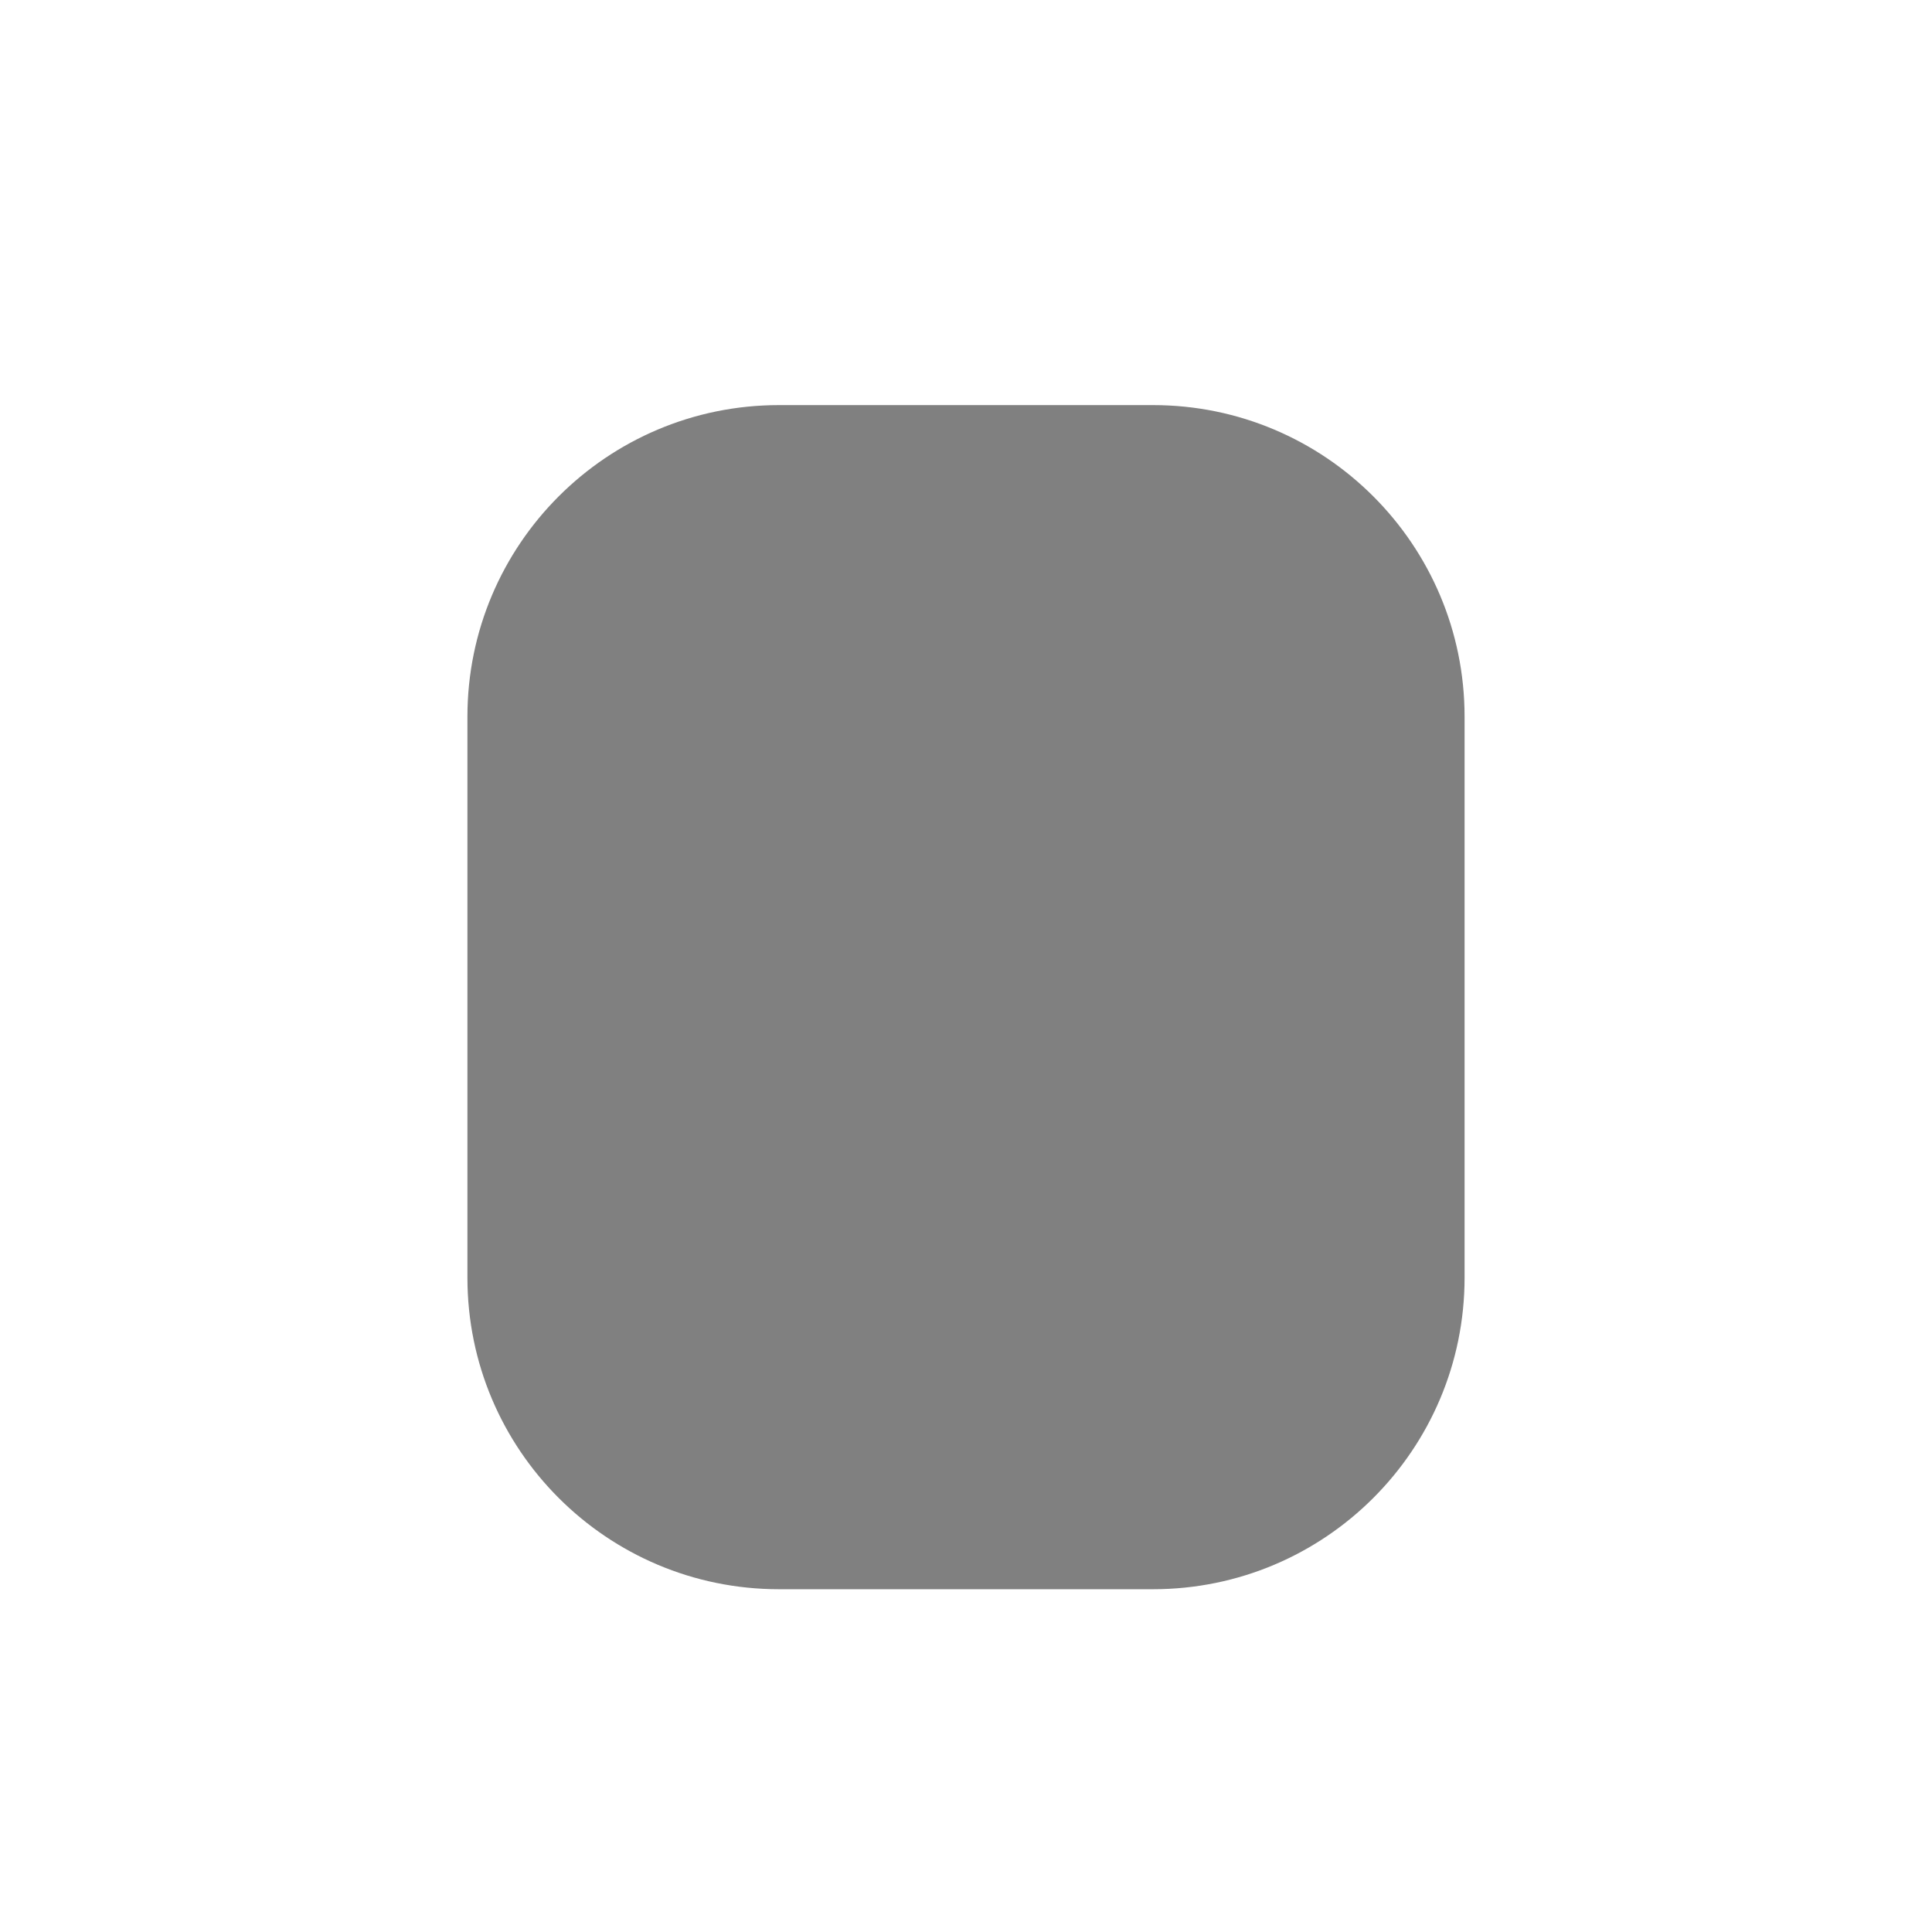
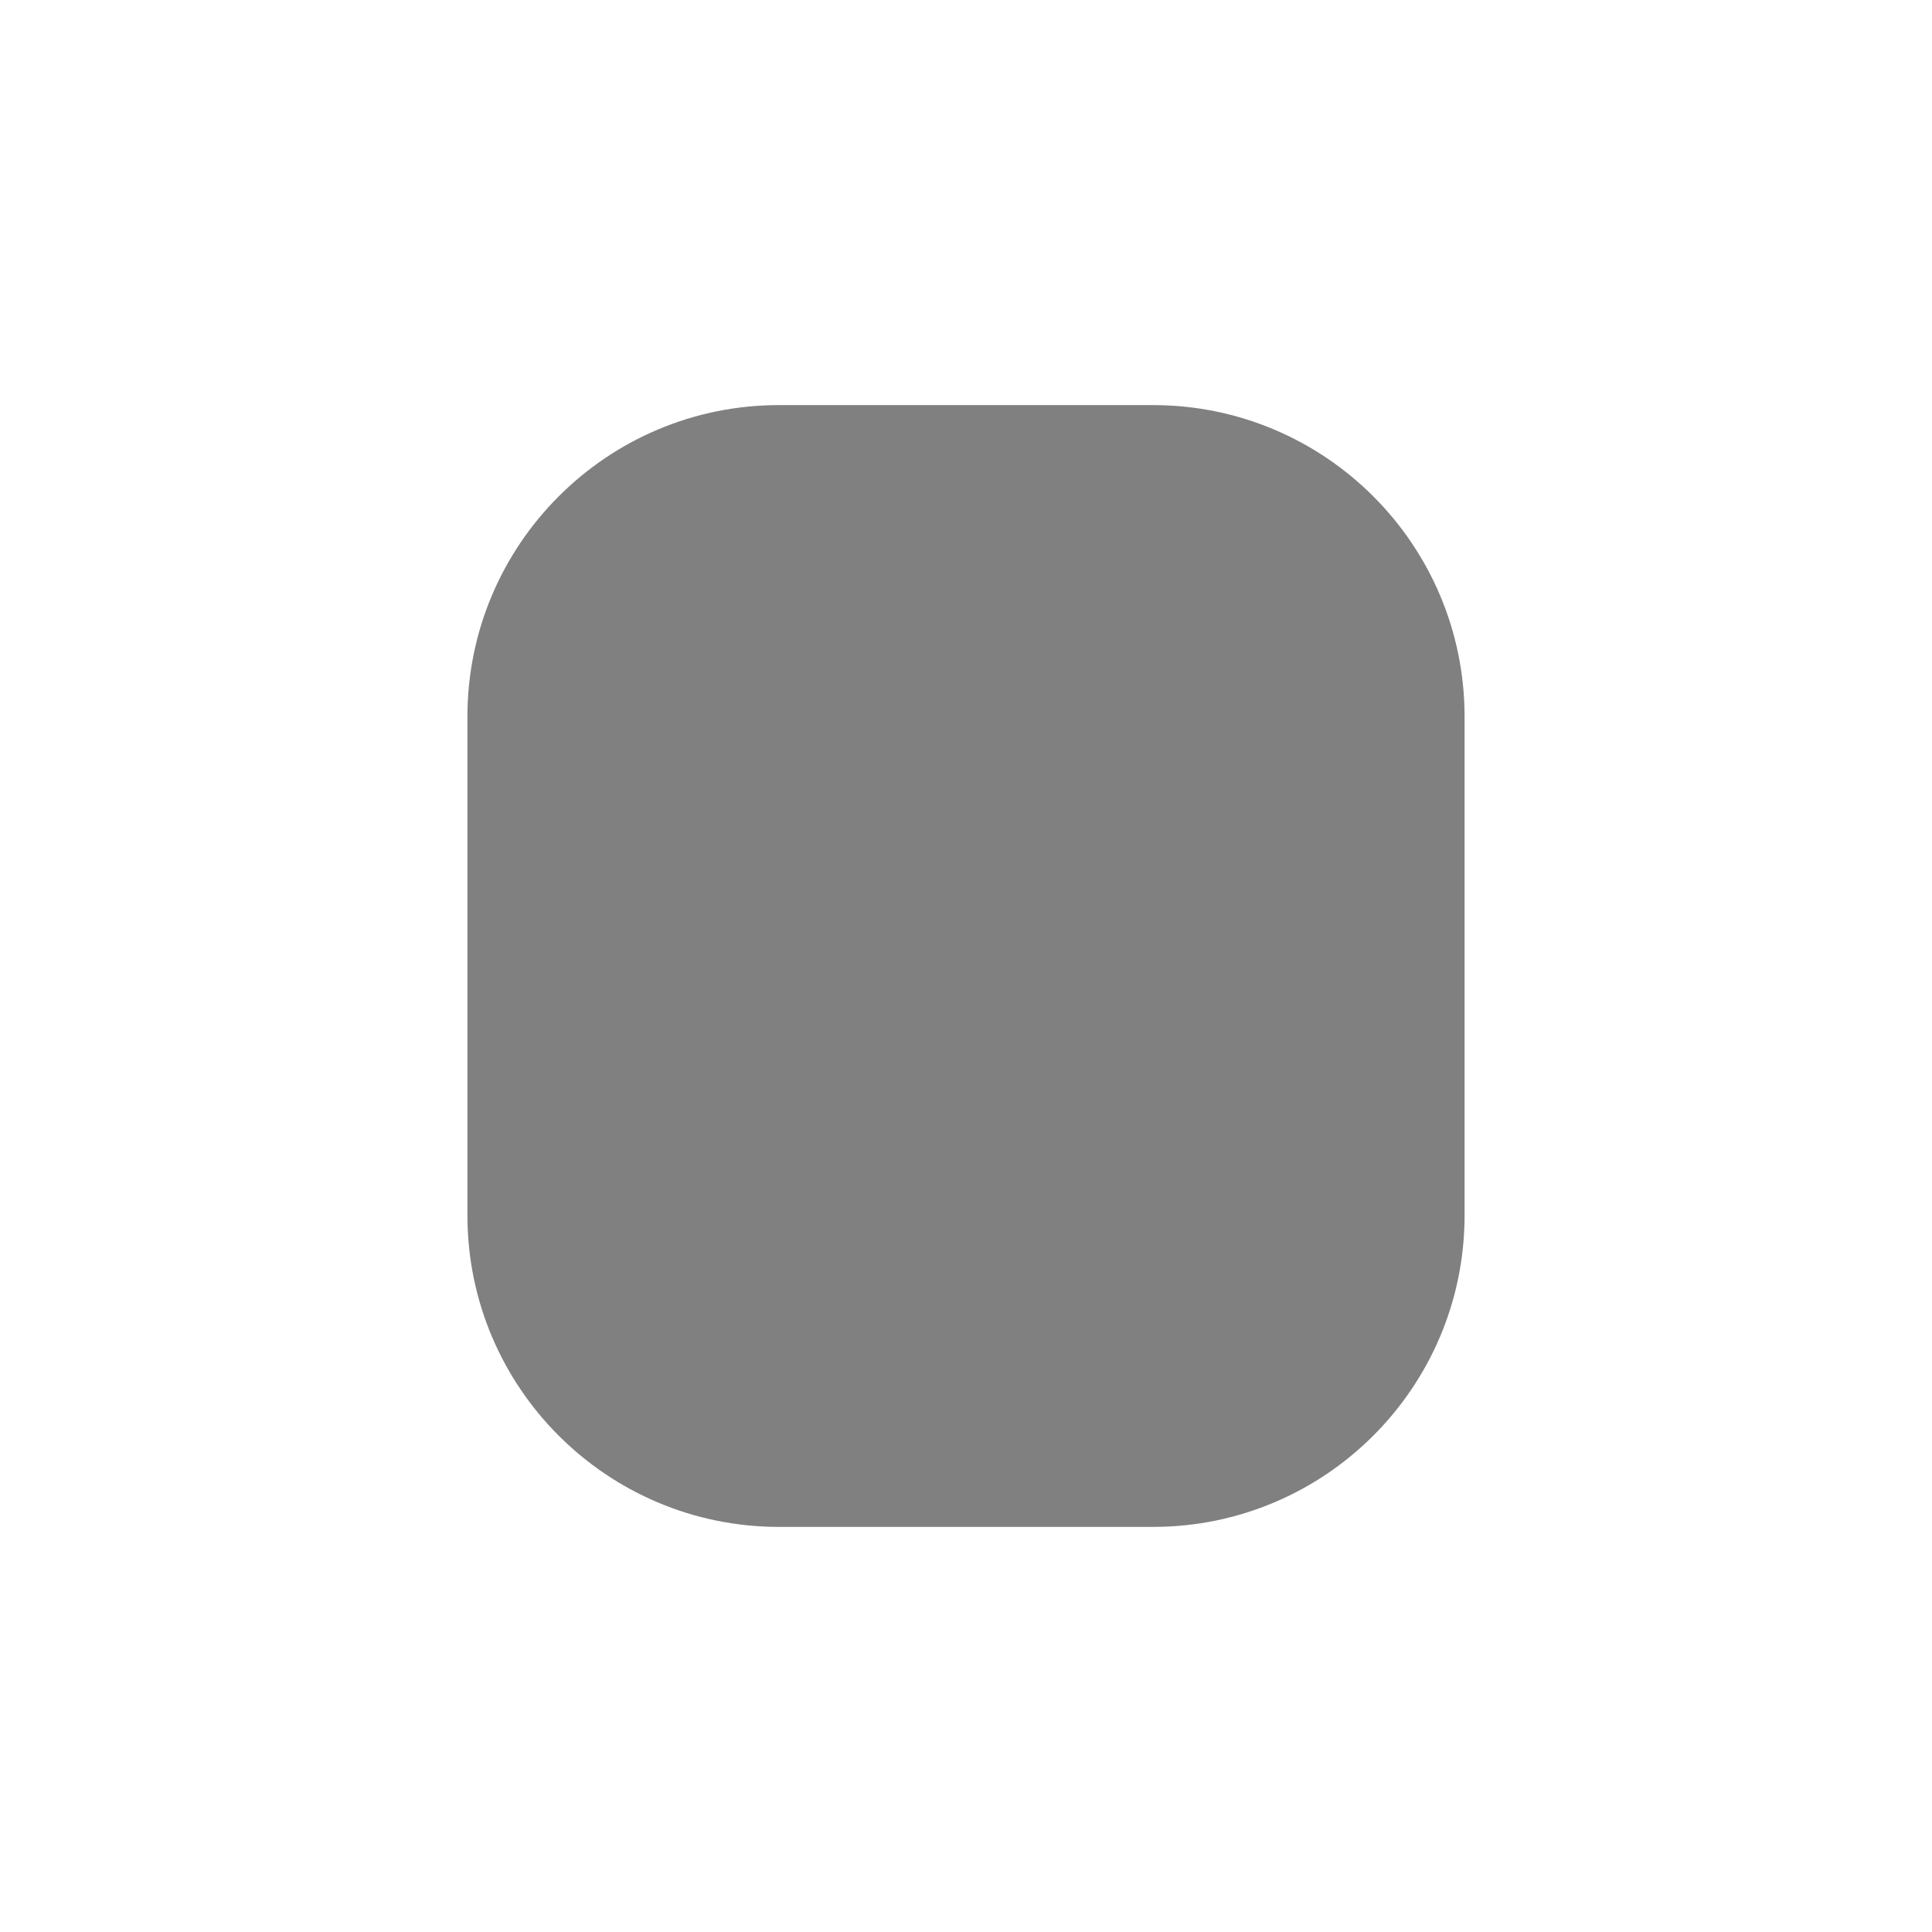
<svg xmlns="http://www.w3.org/2000/svg" width="62" height="62" version="1.1" id="svg6" viewBox="0 0 62 62">
  <g transform="scale(2)">
    <defs id="defs10">
    </defs>
-     <path id="svg_1" width="32" height="38" x="14" y="12" fill="#015ad7" stroke="#000000" stroke-width="0" rx="0" d="m 24,12 h 12 a 10,10 0 0 1 10,10 v 18 a 10,10 0 0 1 -10,10 h -12 a 10,10 0 0 1 -10,-10 v -18 a 10,10 0 0 1 10,-10 z" style="fill:#808080;fill-opacity:1" transform="matrix(0.5,0,0,0.5,0.4999995,0.4999995)" />
+     <path id="svg_1" width="32" height="36" x="14" y="12" fill="#015ad7" stroke="#000000" stroke-width="0" rx="0" d="m 24,12 h 12 a 10,10 0 0 1 10,10 v 16 a 10,10 0 0 1 -10,10 h -12 a 10,10 0 0 1 -10,-10 v -16 a 10,10 0 0 1 10,-10 z" style="fill:#808080;fill-opacity:1" transform="matrix(0.5,0,0,0.5,0.4999995,0.4999995)" />
  </g>
</svg>
